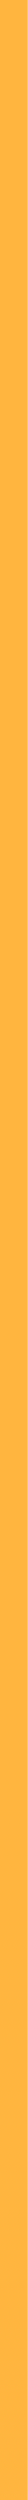
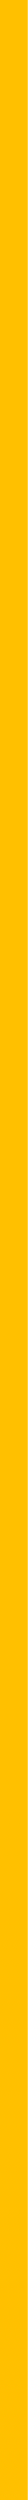
<svg xmlns="http://www.w3.org/2000/svg" preserveAspectRatio="none" width="1" height="90" viewBox="0 0 1 90">
-   <path fill="none" stroke="#FFB53F" stroke-linecap="square" d="M0.5,0.5 L0.5,89.5" />
+   <path fill="none" stroke="#FFC000" stroke-linecap="square" d="M0.5,0.5 L0.5,89.5" />
</svg>
